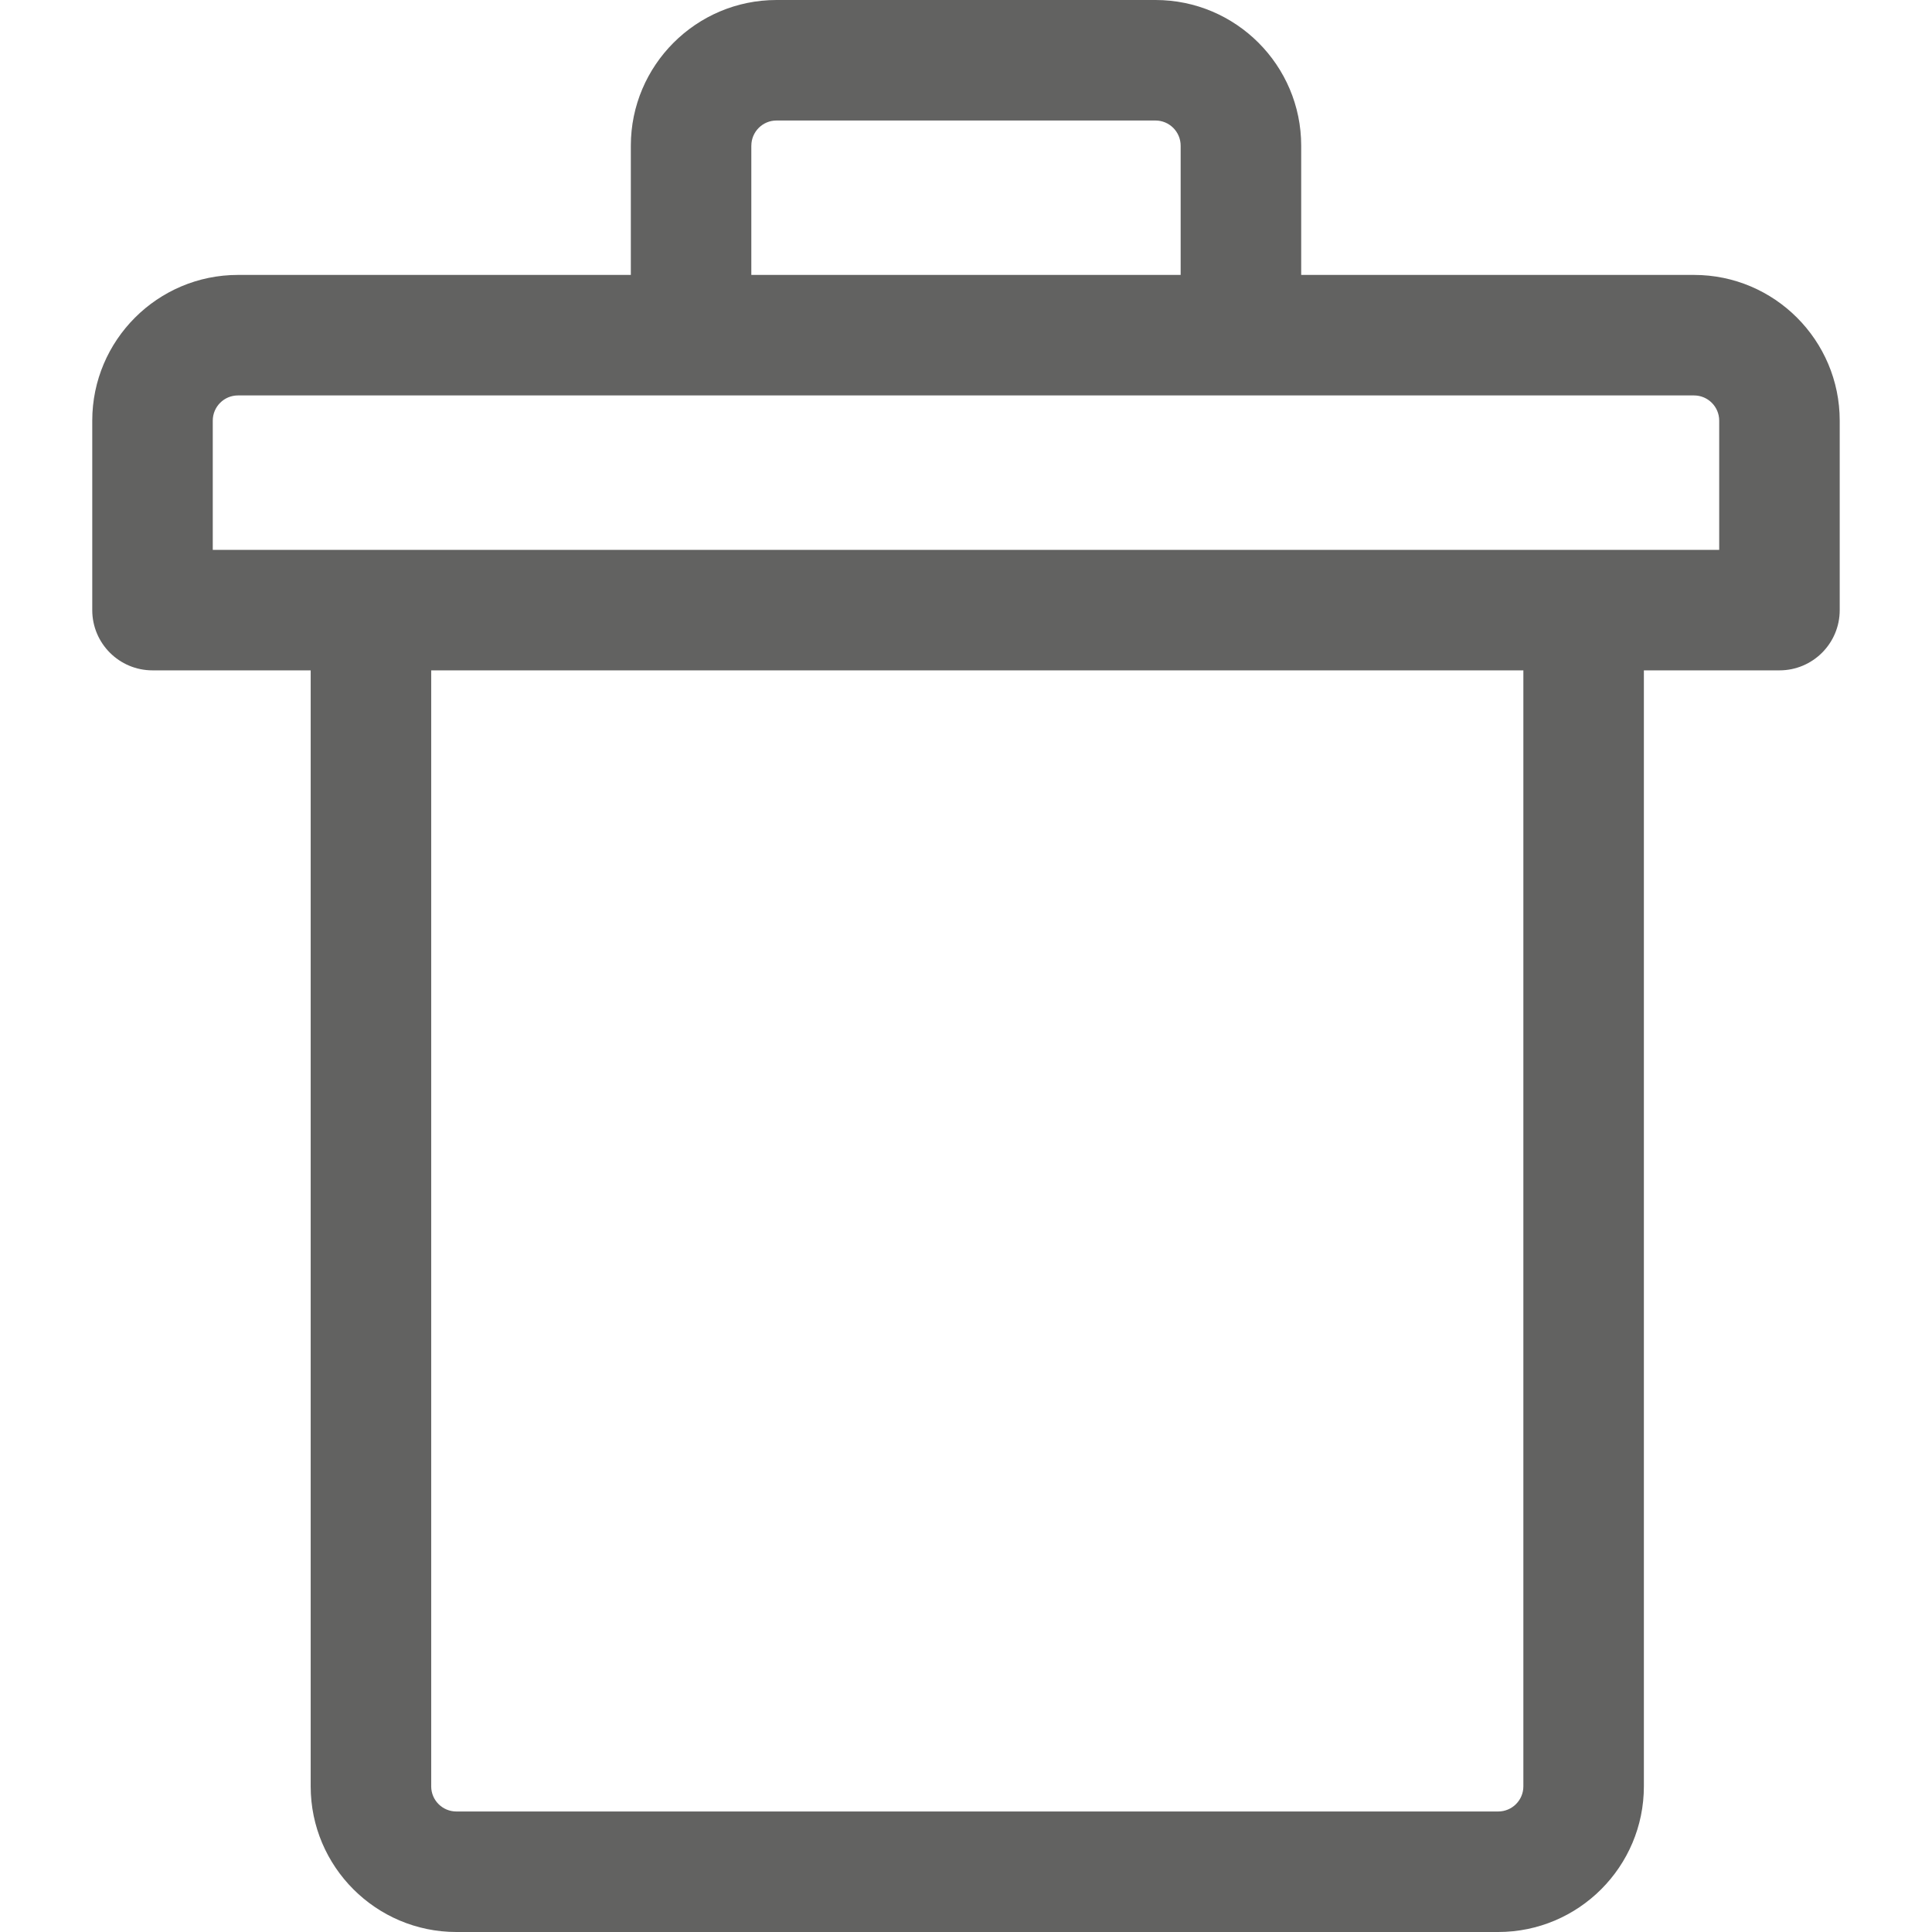
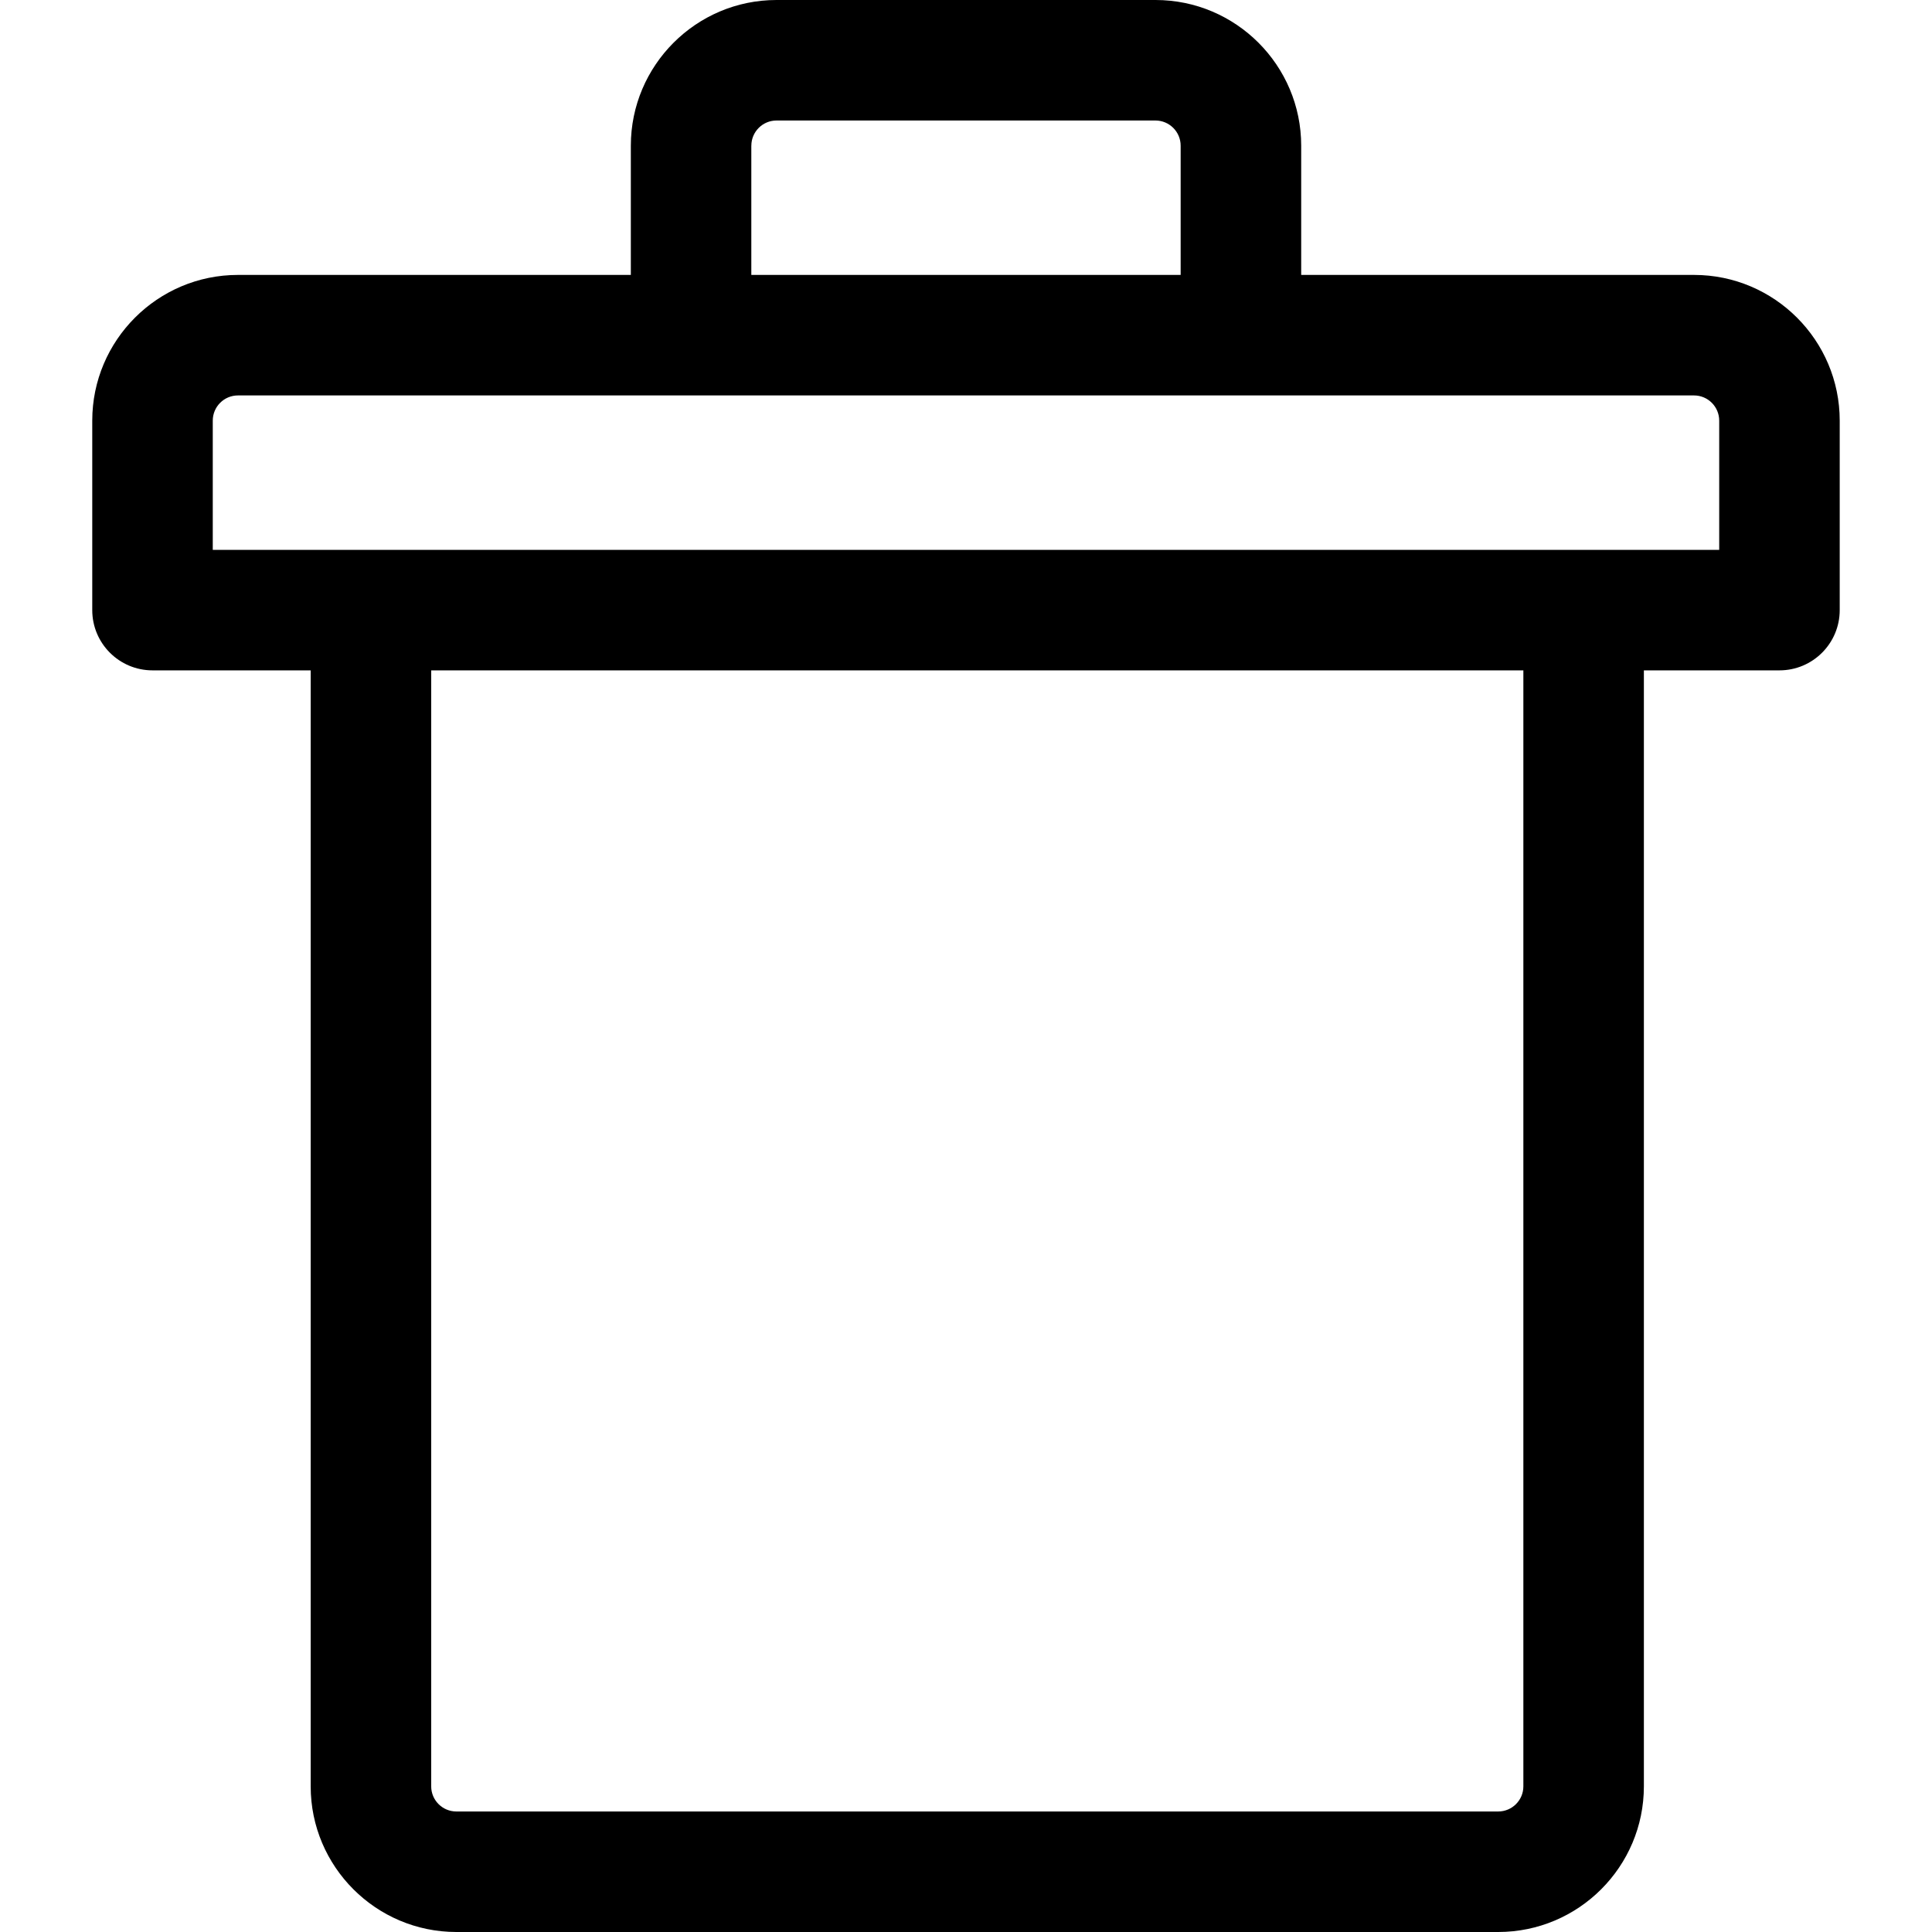
- <svg xmlns="http://www.w3.org/2000/svg" version="1.1" id="Capa_1" x="0px" y="0px" width="64.125px" height="64.125px" viewBox="0 0 64.125 64.125" style="enable-background:new 0 0 64.125 64.125; fill:#626261;" xml:space="preserve">
+ <svg xmlns="http://www.w3.org/2000/svg" version="1.1" id="Capa_1" x="0px" y="0px" width="64.125px" height="64.125px" viewBox="0 0 64.125 64.125" enable-background="new 0 0 64.125 64.125" xml:space="preserve">
  <g>
-     <path d="M56.228,9.125h-13.04V4.836C43.188,2.17,41.019,0,38.353,0h-12.58c-2.666,0-4.835,2.17-4.835,4.836v4.289H7.897   c-2.666,0-4.835,2.17-4.835,4.836v6.289c0,1.105,0.896,2,2,2h5.25v37.041c0,2.666,2.169,4.834,4.835,4.834h34.58   c2.666,0,4.835-2.168,4.835-4.834V22.25h4.5c1.104,0,2-0.895,2-2v-6.289C61.062,11.295,58.894,9.125,56.228,9.125z M24.938,4.836   C24.938,4.375,25.312,4,25.772,4h12.58c0.46,0,0.835,0.375,0.835,0.836v4.289h-14.25V4.836z M50.562,59.291   c0,0.461-0.375,0.834-0.835,0.834h-34.58c-0.46,0-0.835-0.373-0.835-0.834V22.25h36.25V59.291z M57.062,18.25h-4.5h-40.25h-5.25   v-4.289c0-0.461,0.375-0.836,0.835-0.836h15.04h18.25h15.04c0.46,0,0.835,0.375,0.835,0.836V18.25z" />
+     <path d="M56.228,9.125h-13.04V4.836C43.188,2.17,41.019,0,38.353,0h-12.58c-2.666,0-4.835,2.17-4.835,4.836v4.289H7.897   c-2.666,0-4.835,2.17-4.835,4.836v6.289c0,1.105,0.896,2,2,2h5.25v37.041c0,2.666,2.169,4.834,4.835,4.834h34.58   c2.666,0,4.835-2.168,4.835-4.834V22.25h4.5c1.104,0,2-0.895,2-2v-6.289C61.062,11.295,58.894,9.125,56.228,9.125z M24.938,4.836   C24.938,4.375,25.312,4,25.772,4h12.58c0.46,0,0.835,0.375,0.835,0.836v4.289h-14.25V4.836H24.938z M50.562,59.291   c0,0.461-0.375,0.834-0.835,0.834h-34.58c-0.46,0-0.835-0.373-0.835-0.834V22.25h36.25V59.291z M57.062,18.25h-4.5h-40.25h-5.25   v-4.289c0-0.461,0.375-0.836,0.835-0.836h15.04h18.25h15.04c0.46,0,0.835,0.375,0.835,0.836V18.25z" />
  </g>
-   <g>
- </g>
-   <g>
- </g>
-   <g>
- </g>
-   <g>
- </g>
-   <g>
- </g>
-   <g>
- </g>
-   <g>
- </g>
-   <g>
- </g>
-   <g>
- </g>
-   <g>
- </g>
-   <g>
- </g>
-   <g>
- </g>
-   <g>
- </g>
-   <g>
- </g>
-   <g>
- </g>
</svg>
